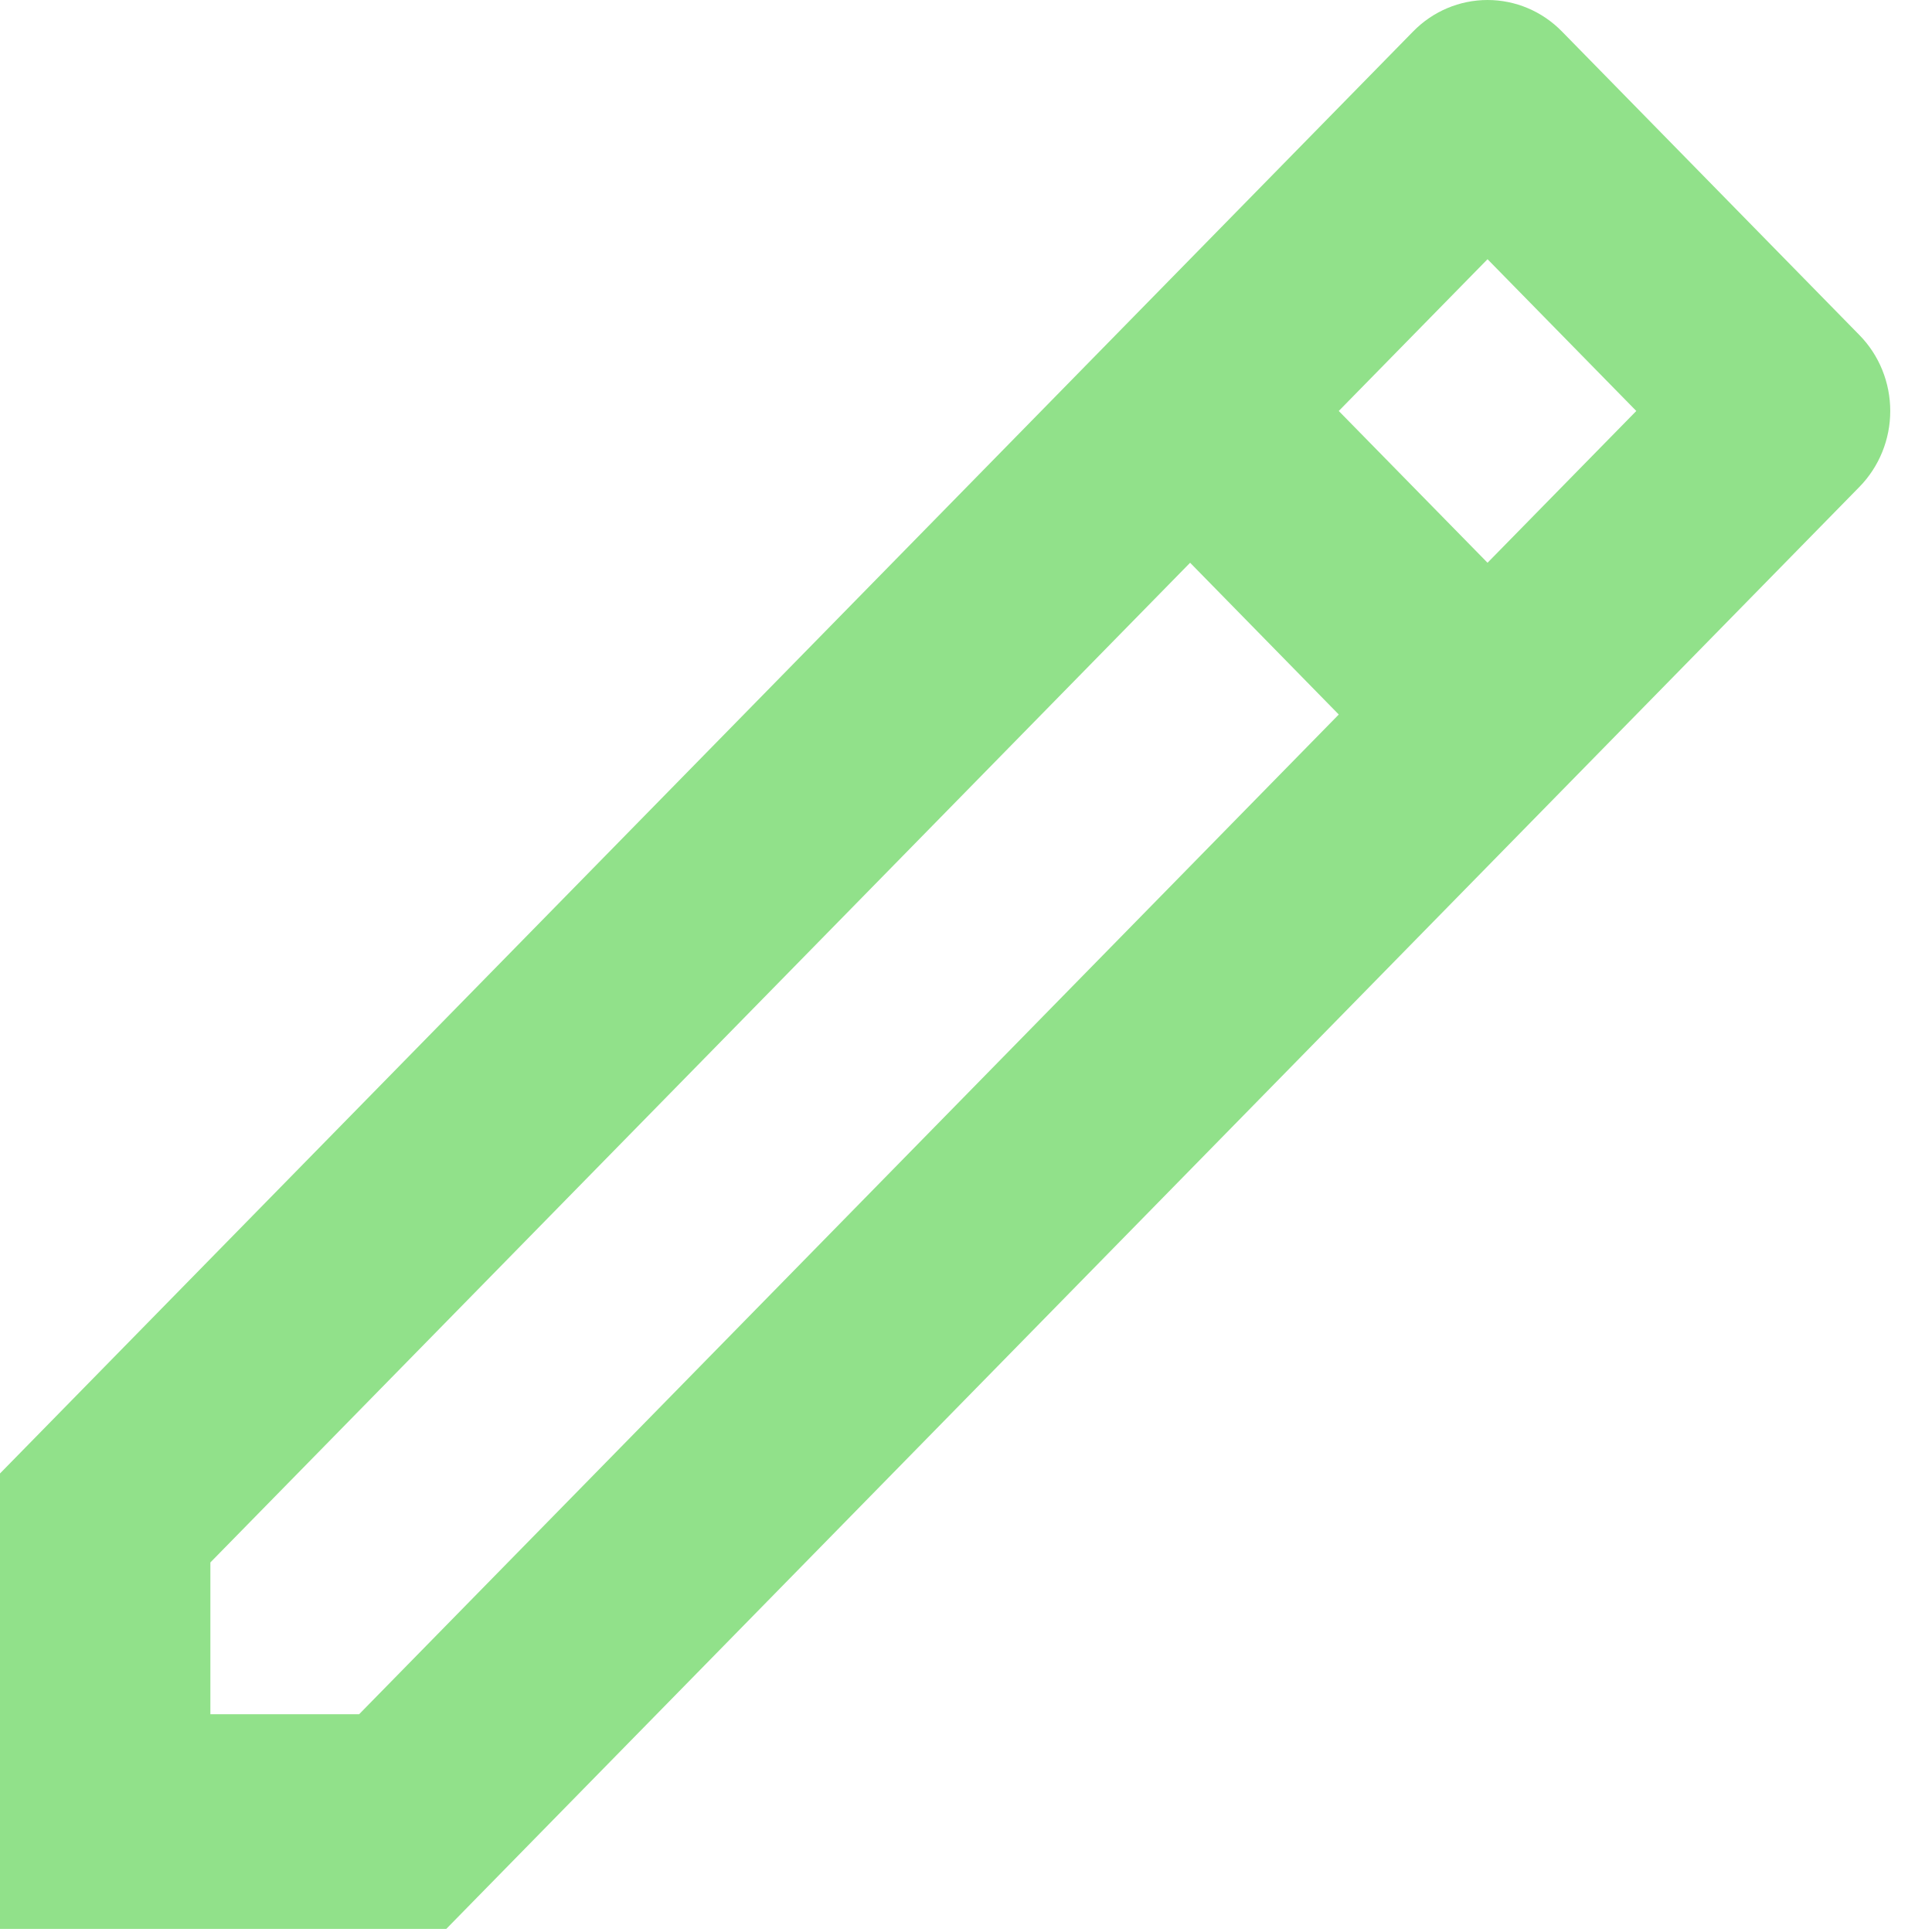
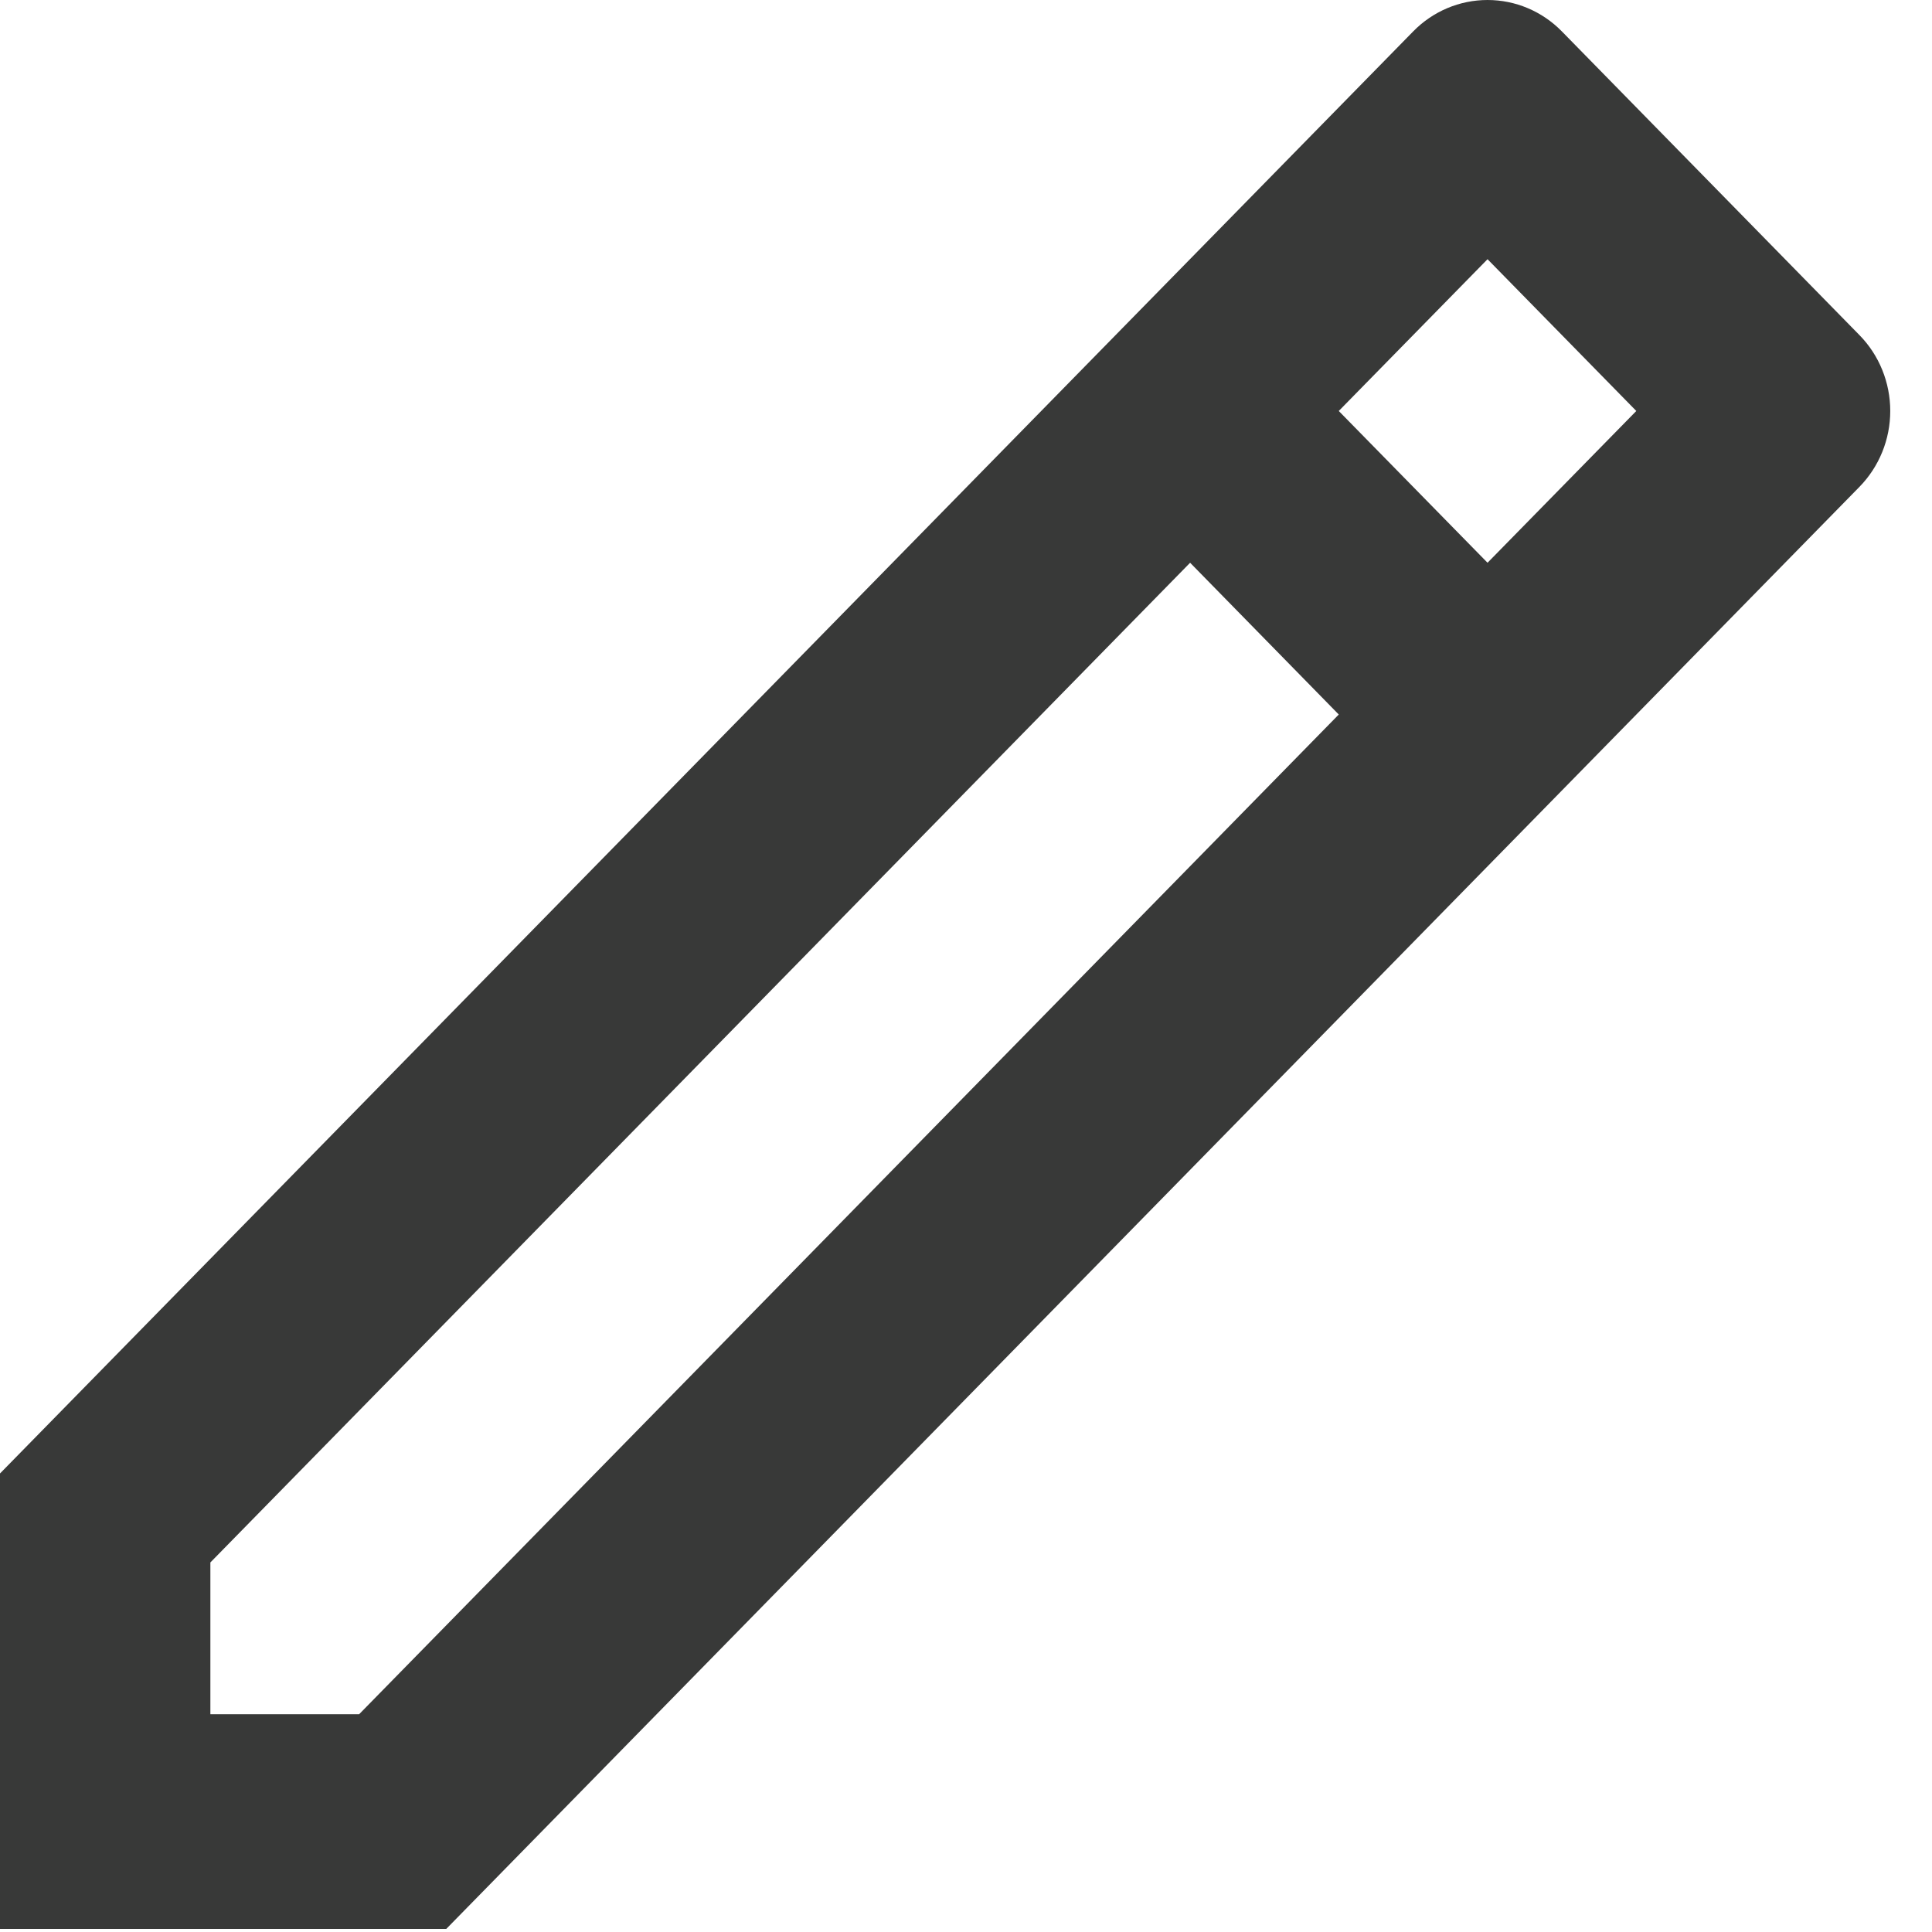
<svg xmlns="http://www.w3.org/2000/svg" width="18" height="18" viewBox="0 0 18 18" fill="none">
-   <path d="M12.473 6.657L11.088 5.243L1.96 14.557V15.971H3.346L12.473 6.657ZM13.859 5.243L15.245 3.829L13.859 2.415L12.473 3.829L13.859 5.243ZM4.157 17.971H0V13.728L13.166 0.293C13.35 0.105 13.599 0 13.859 0C14.119 0 14.368 0.105 14.552 0.293L17.324 3.122C17.508 3.309 17.611 3.564 17.611 3.829C17.611 4.094 17.508 4.348 17.324 4.536L4.158 17.971H4.157Z" fill="#91E18A" />
+   <path d="M12.473 6.657L11.088 5.243L1.96 14.557V15.971H3.346L12.473 6.657ZM13.859 5.243L15.245 3.829L13.859 2.415L12.473 3.829L13.859 5.243ZM4.157 17.971H0V13.728L13.166 0.293C13.35 0.105 13.599 0 13.859 0C14.119 0 14.368 0.105 14.552 0.293L17.324 3.122C17.508 3.309 17.611 3.564 17.611 3.829C17.611 4.094 17.508 4.348 17.324 4.536L4.158 17.971H4.157Z" fill="#383938" />
</svg>
